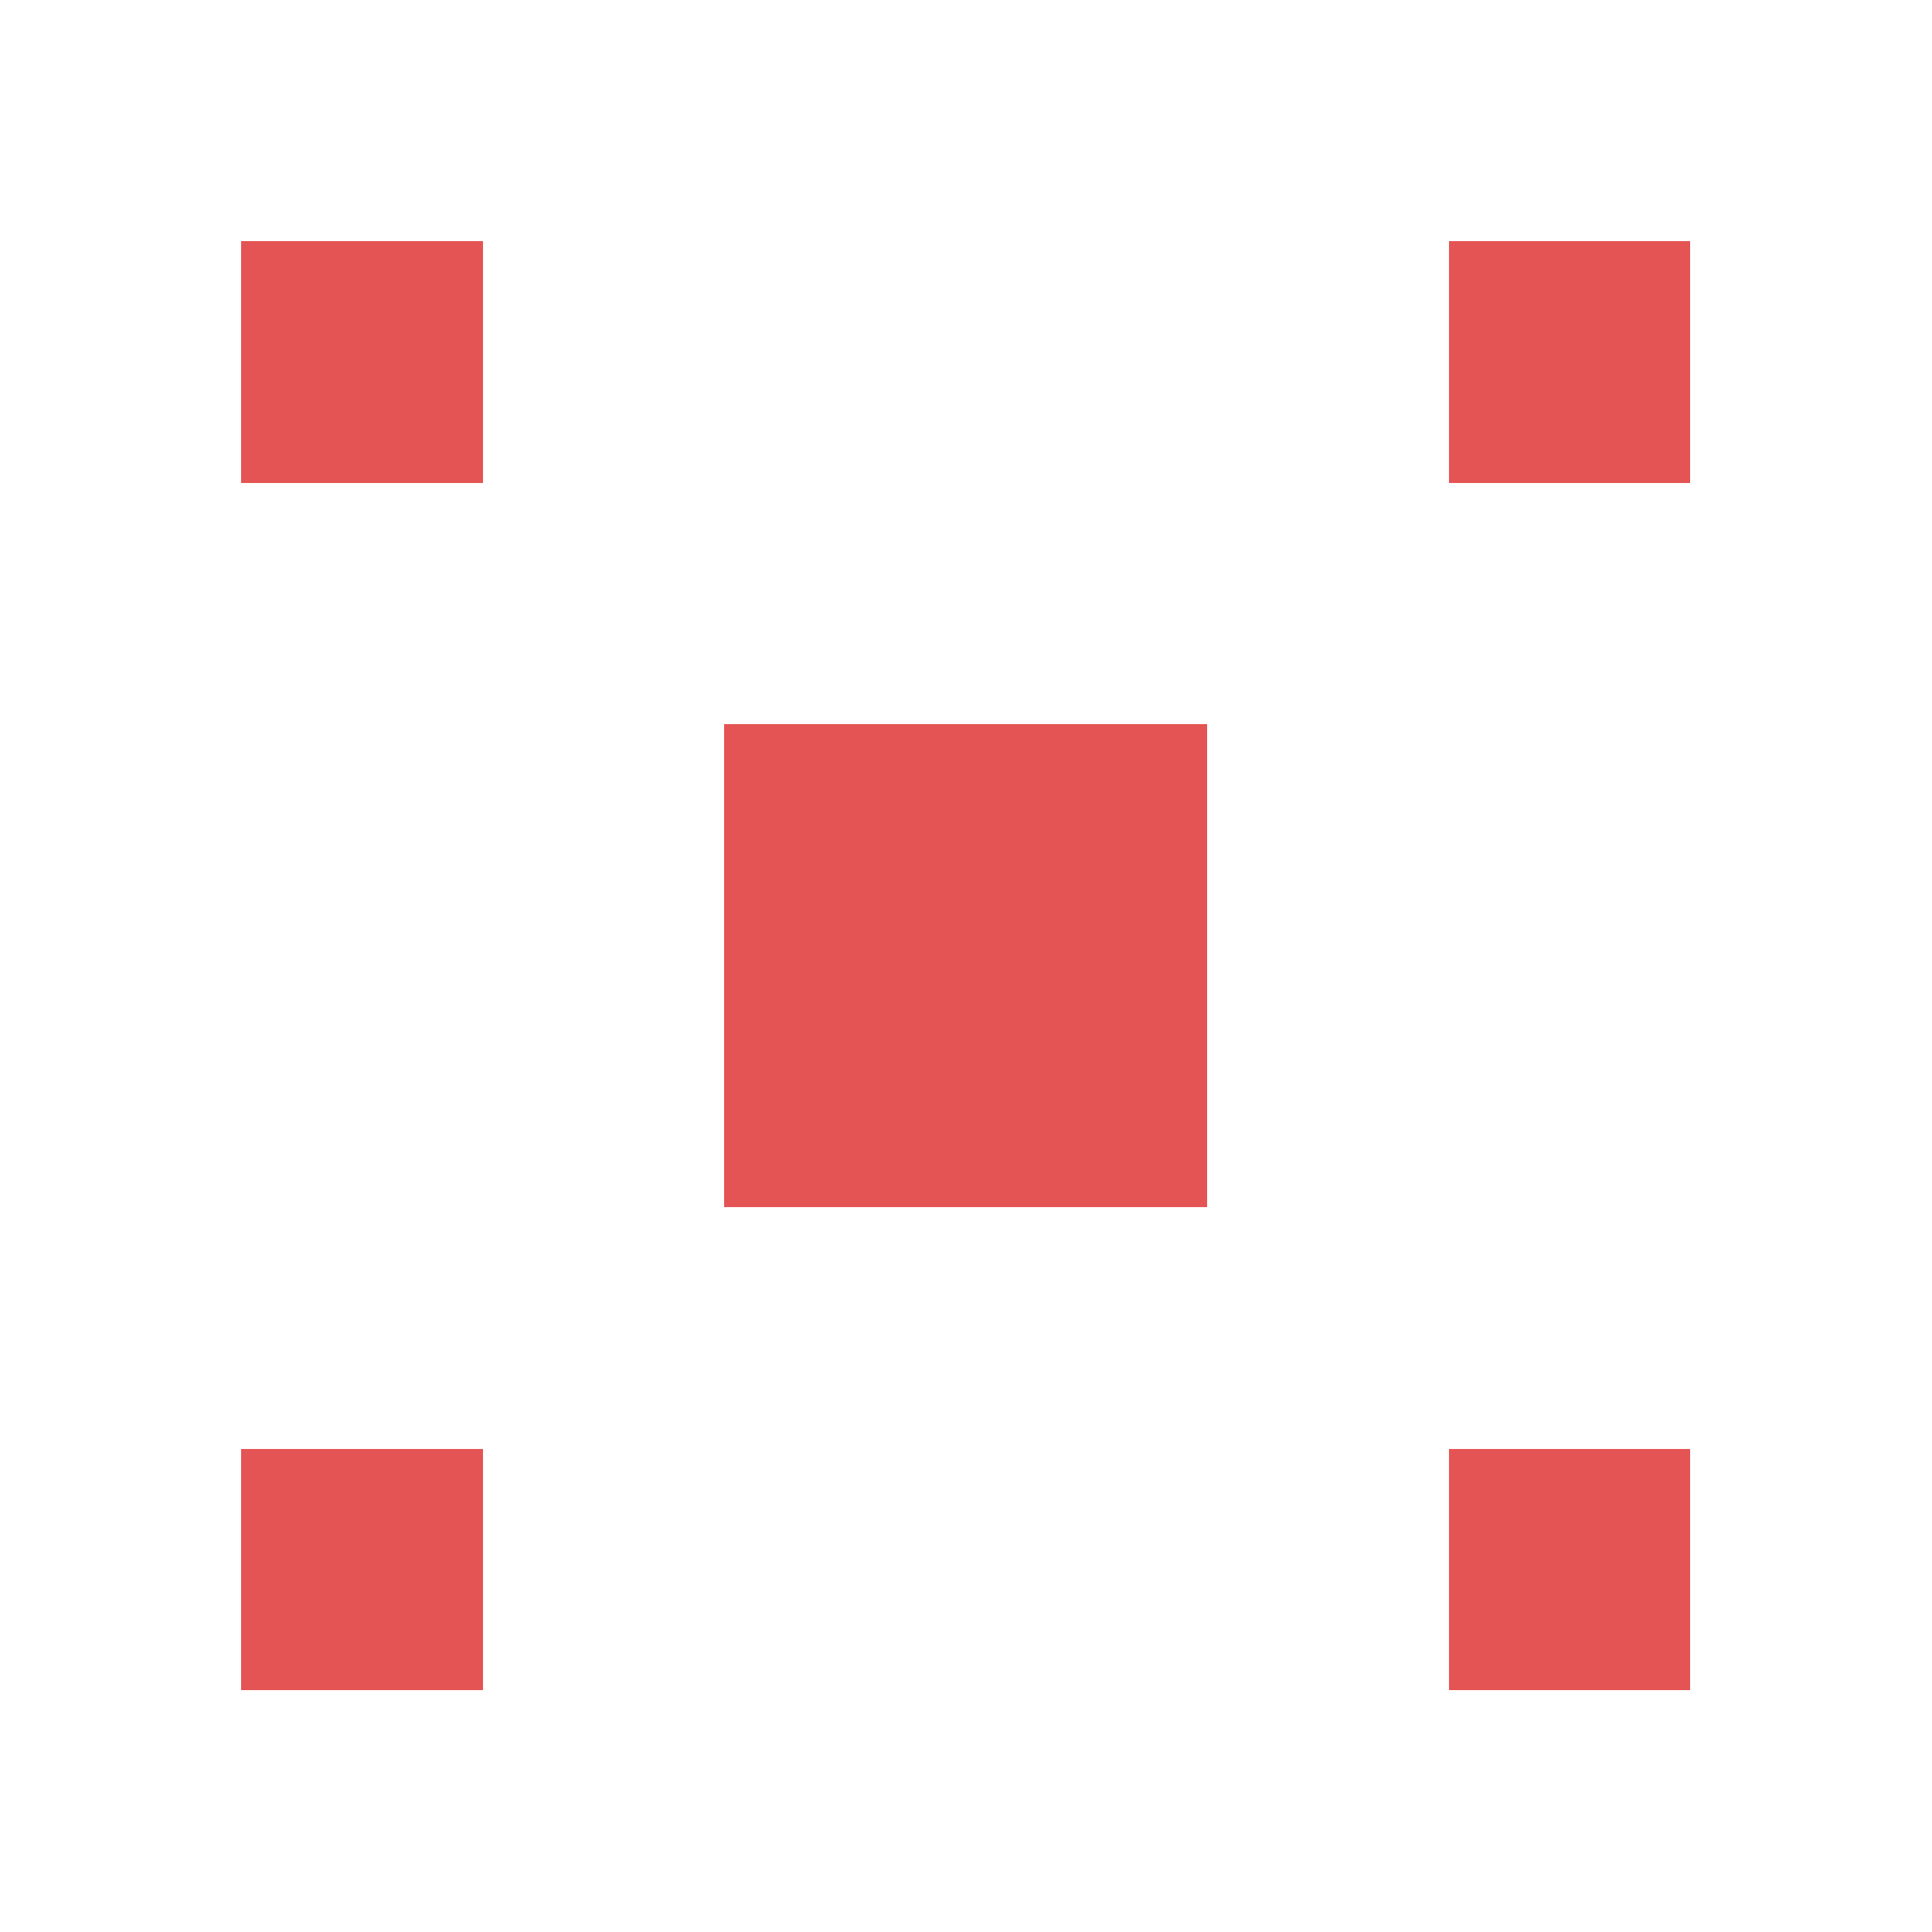
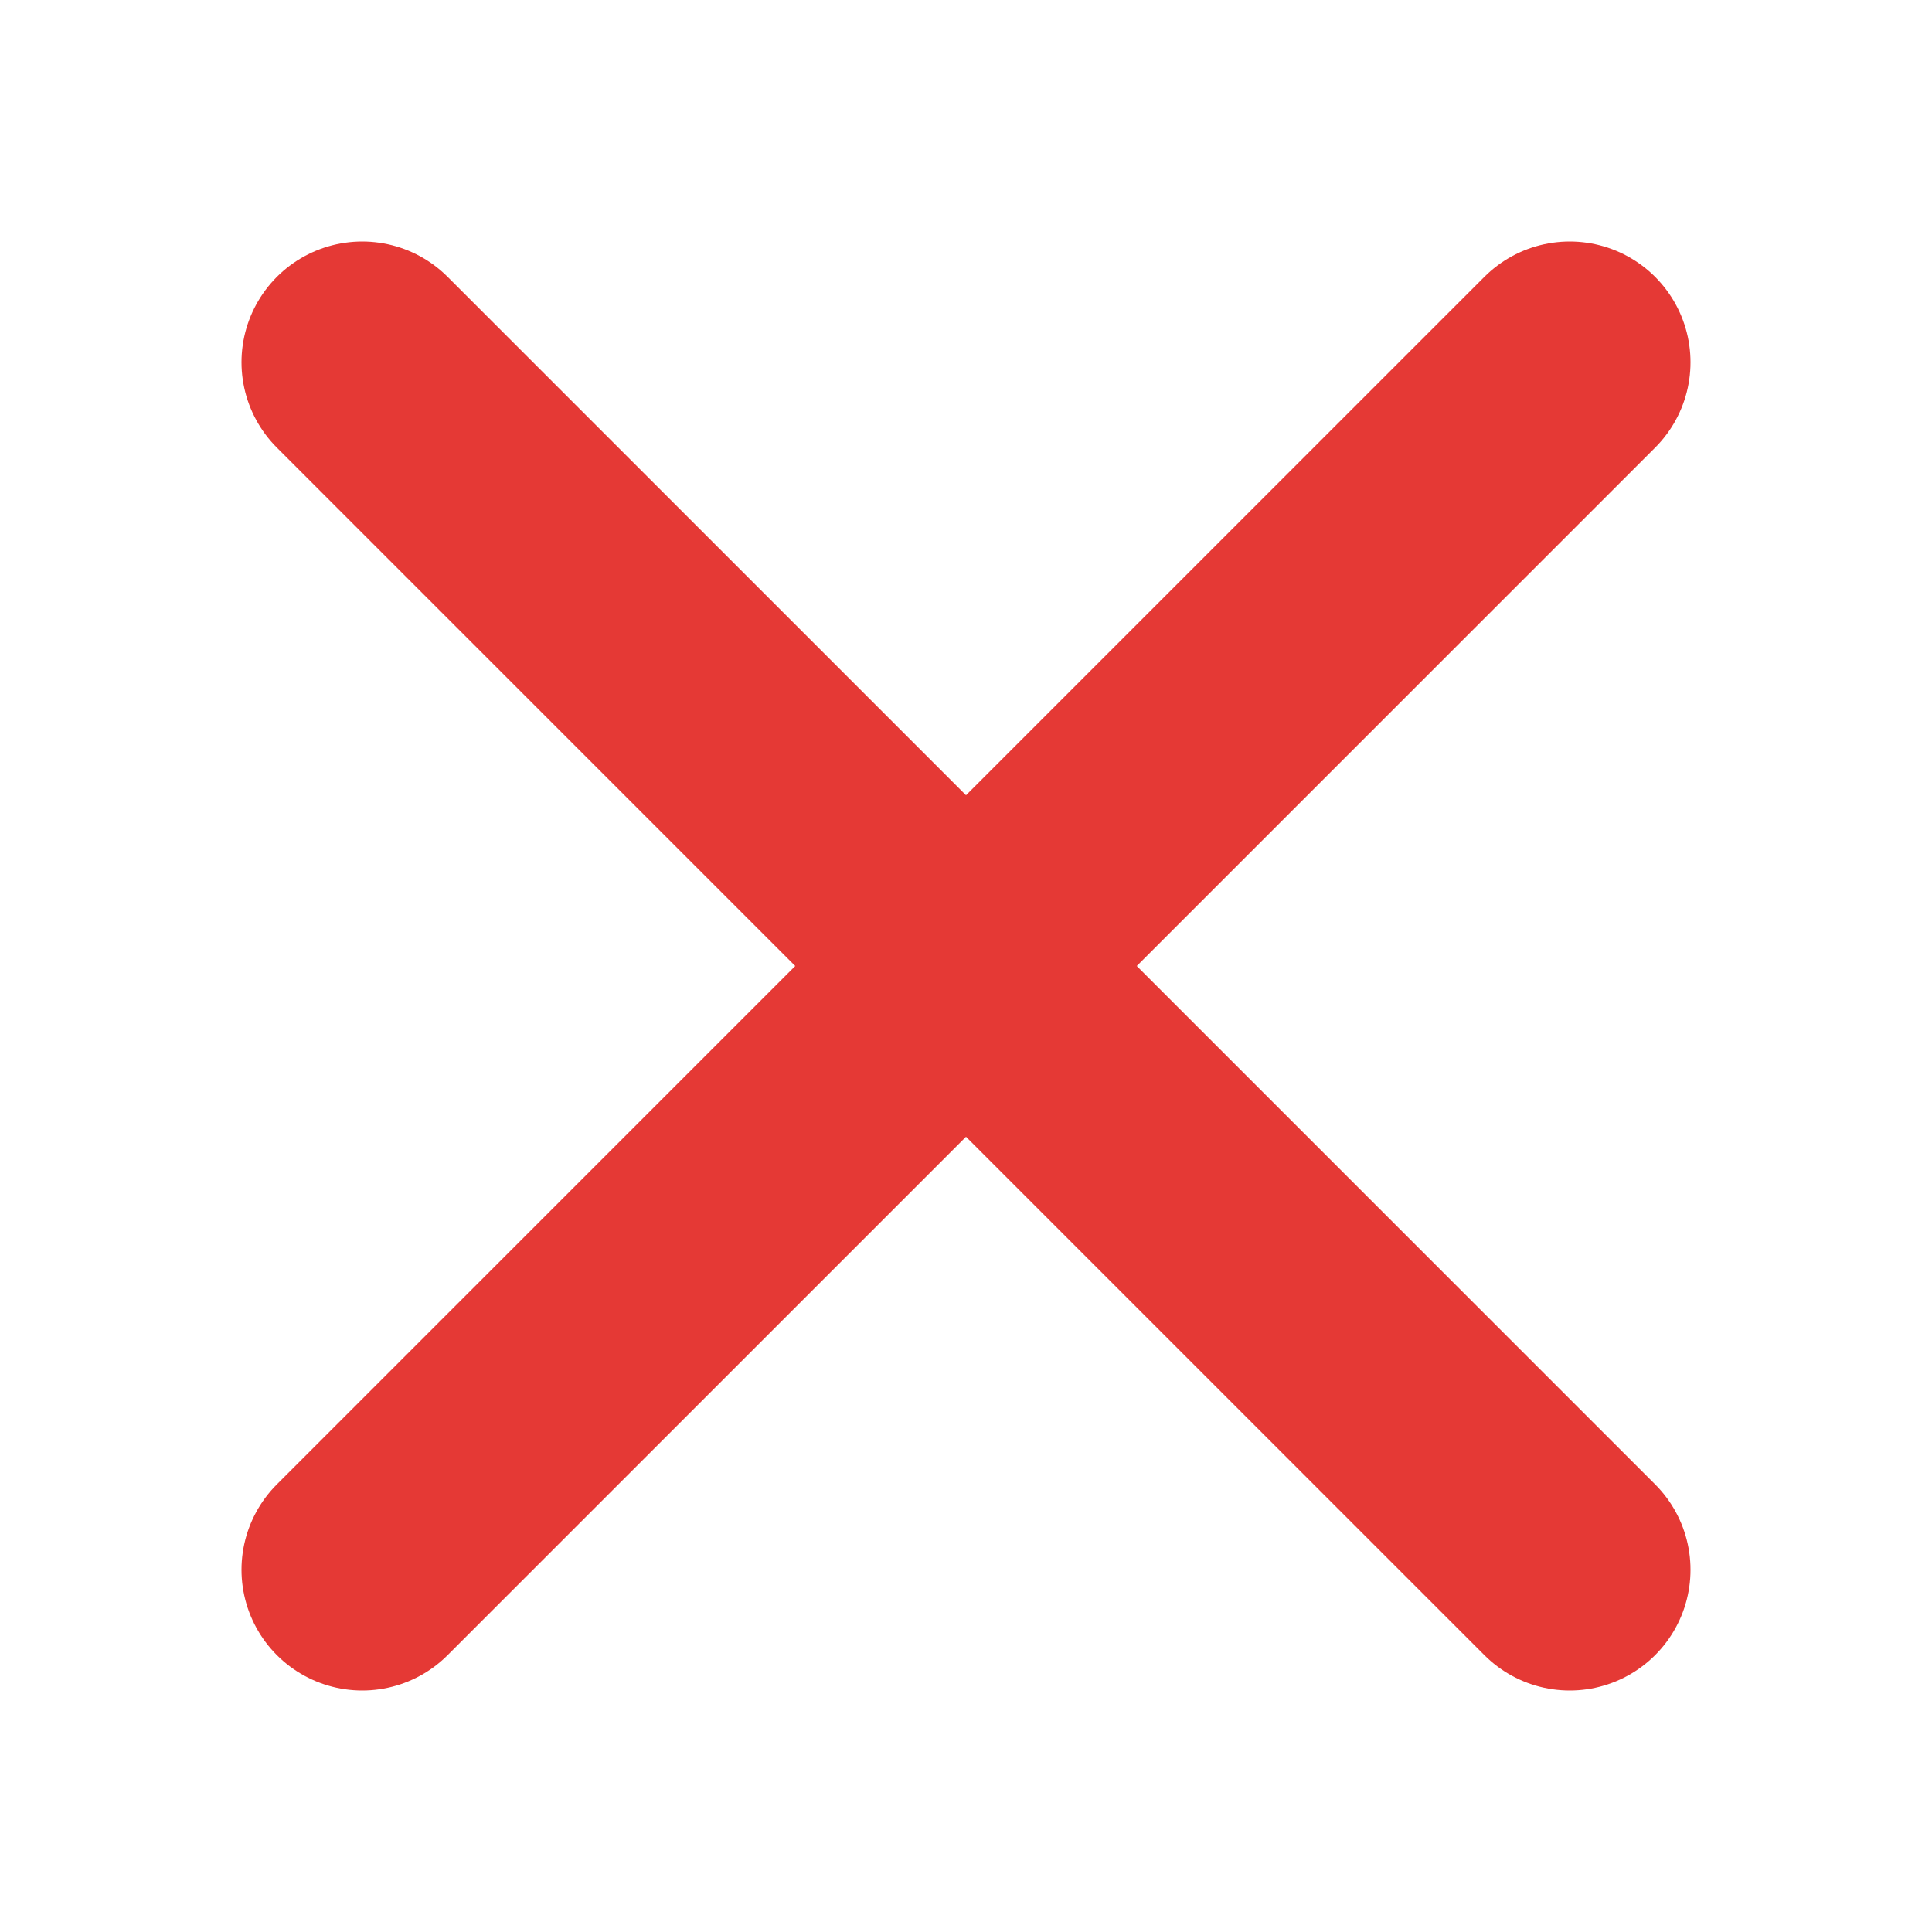
- <svg xmlns="http://www.w3.org/2000/svg" viewBox="0 0 32 32" shape-rendering="crispEdges">
-   <rect x="4" y="4" width="4" height="4" fill="#e55454" />
-   <rect x="12" y="12" width="8" height="8" fill="#e55454" />
-   <rect x="24" y="24" width="4" height="4" fill="#e55454" />
-   <rect x="24" y="4" width="4" height="4" fill="#e55454" />
-   <rect x="4" y="24" width="4" height="4" fill="#e55454" />
+ <svg xmlns="http://www.w3.org/2000/svg" viewBox="0 0 64 64">
+   <line x1="12" y1="12" x2="52" y2="52" stroke="#E53935" stroke-width="8" stroke-linecap="round" />
+   <line x1="52" y1="12" x2="12" y2="52" stroke="#E53935" stroke-width="8" stroke-linecap="round" />
</svg>
